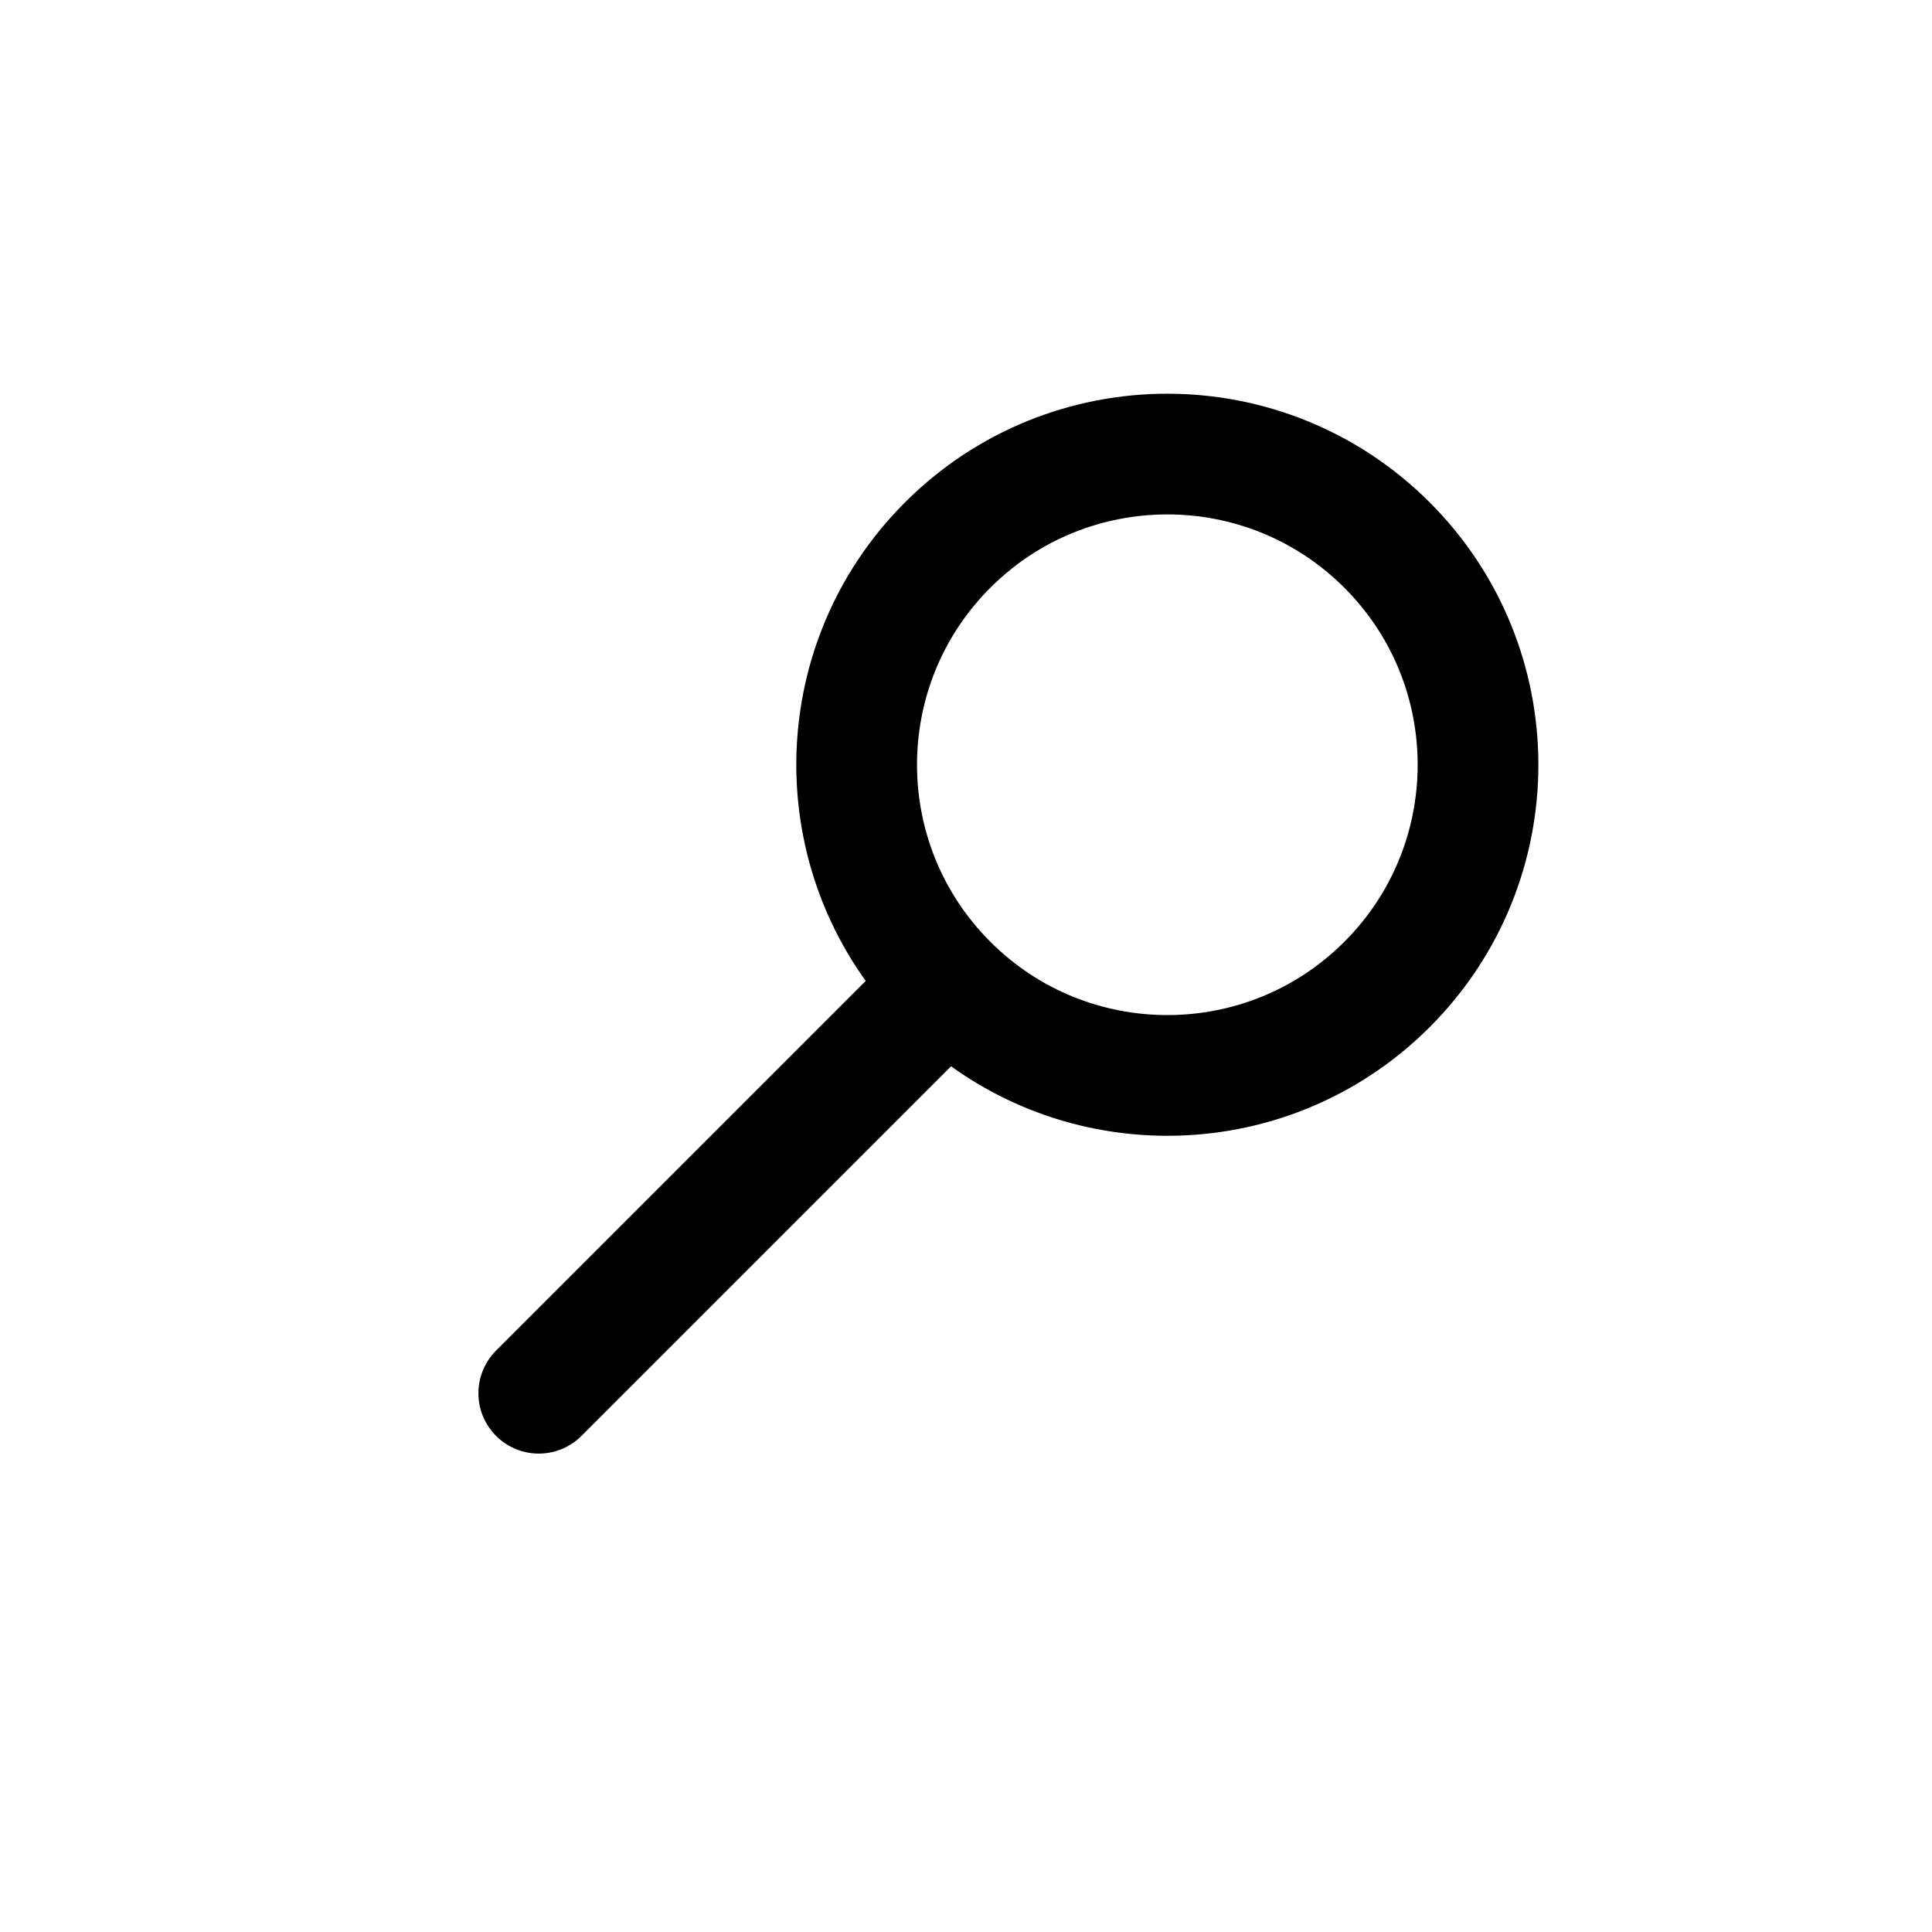
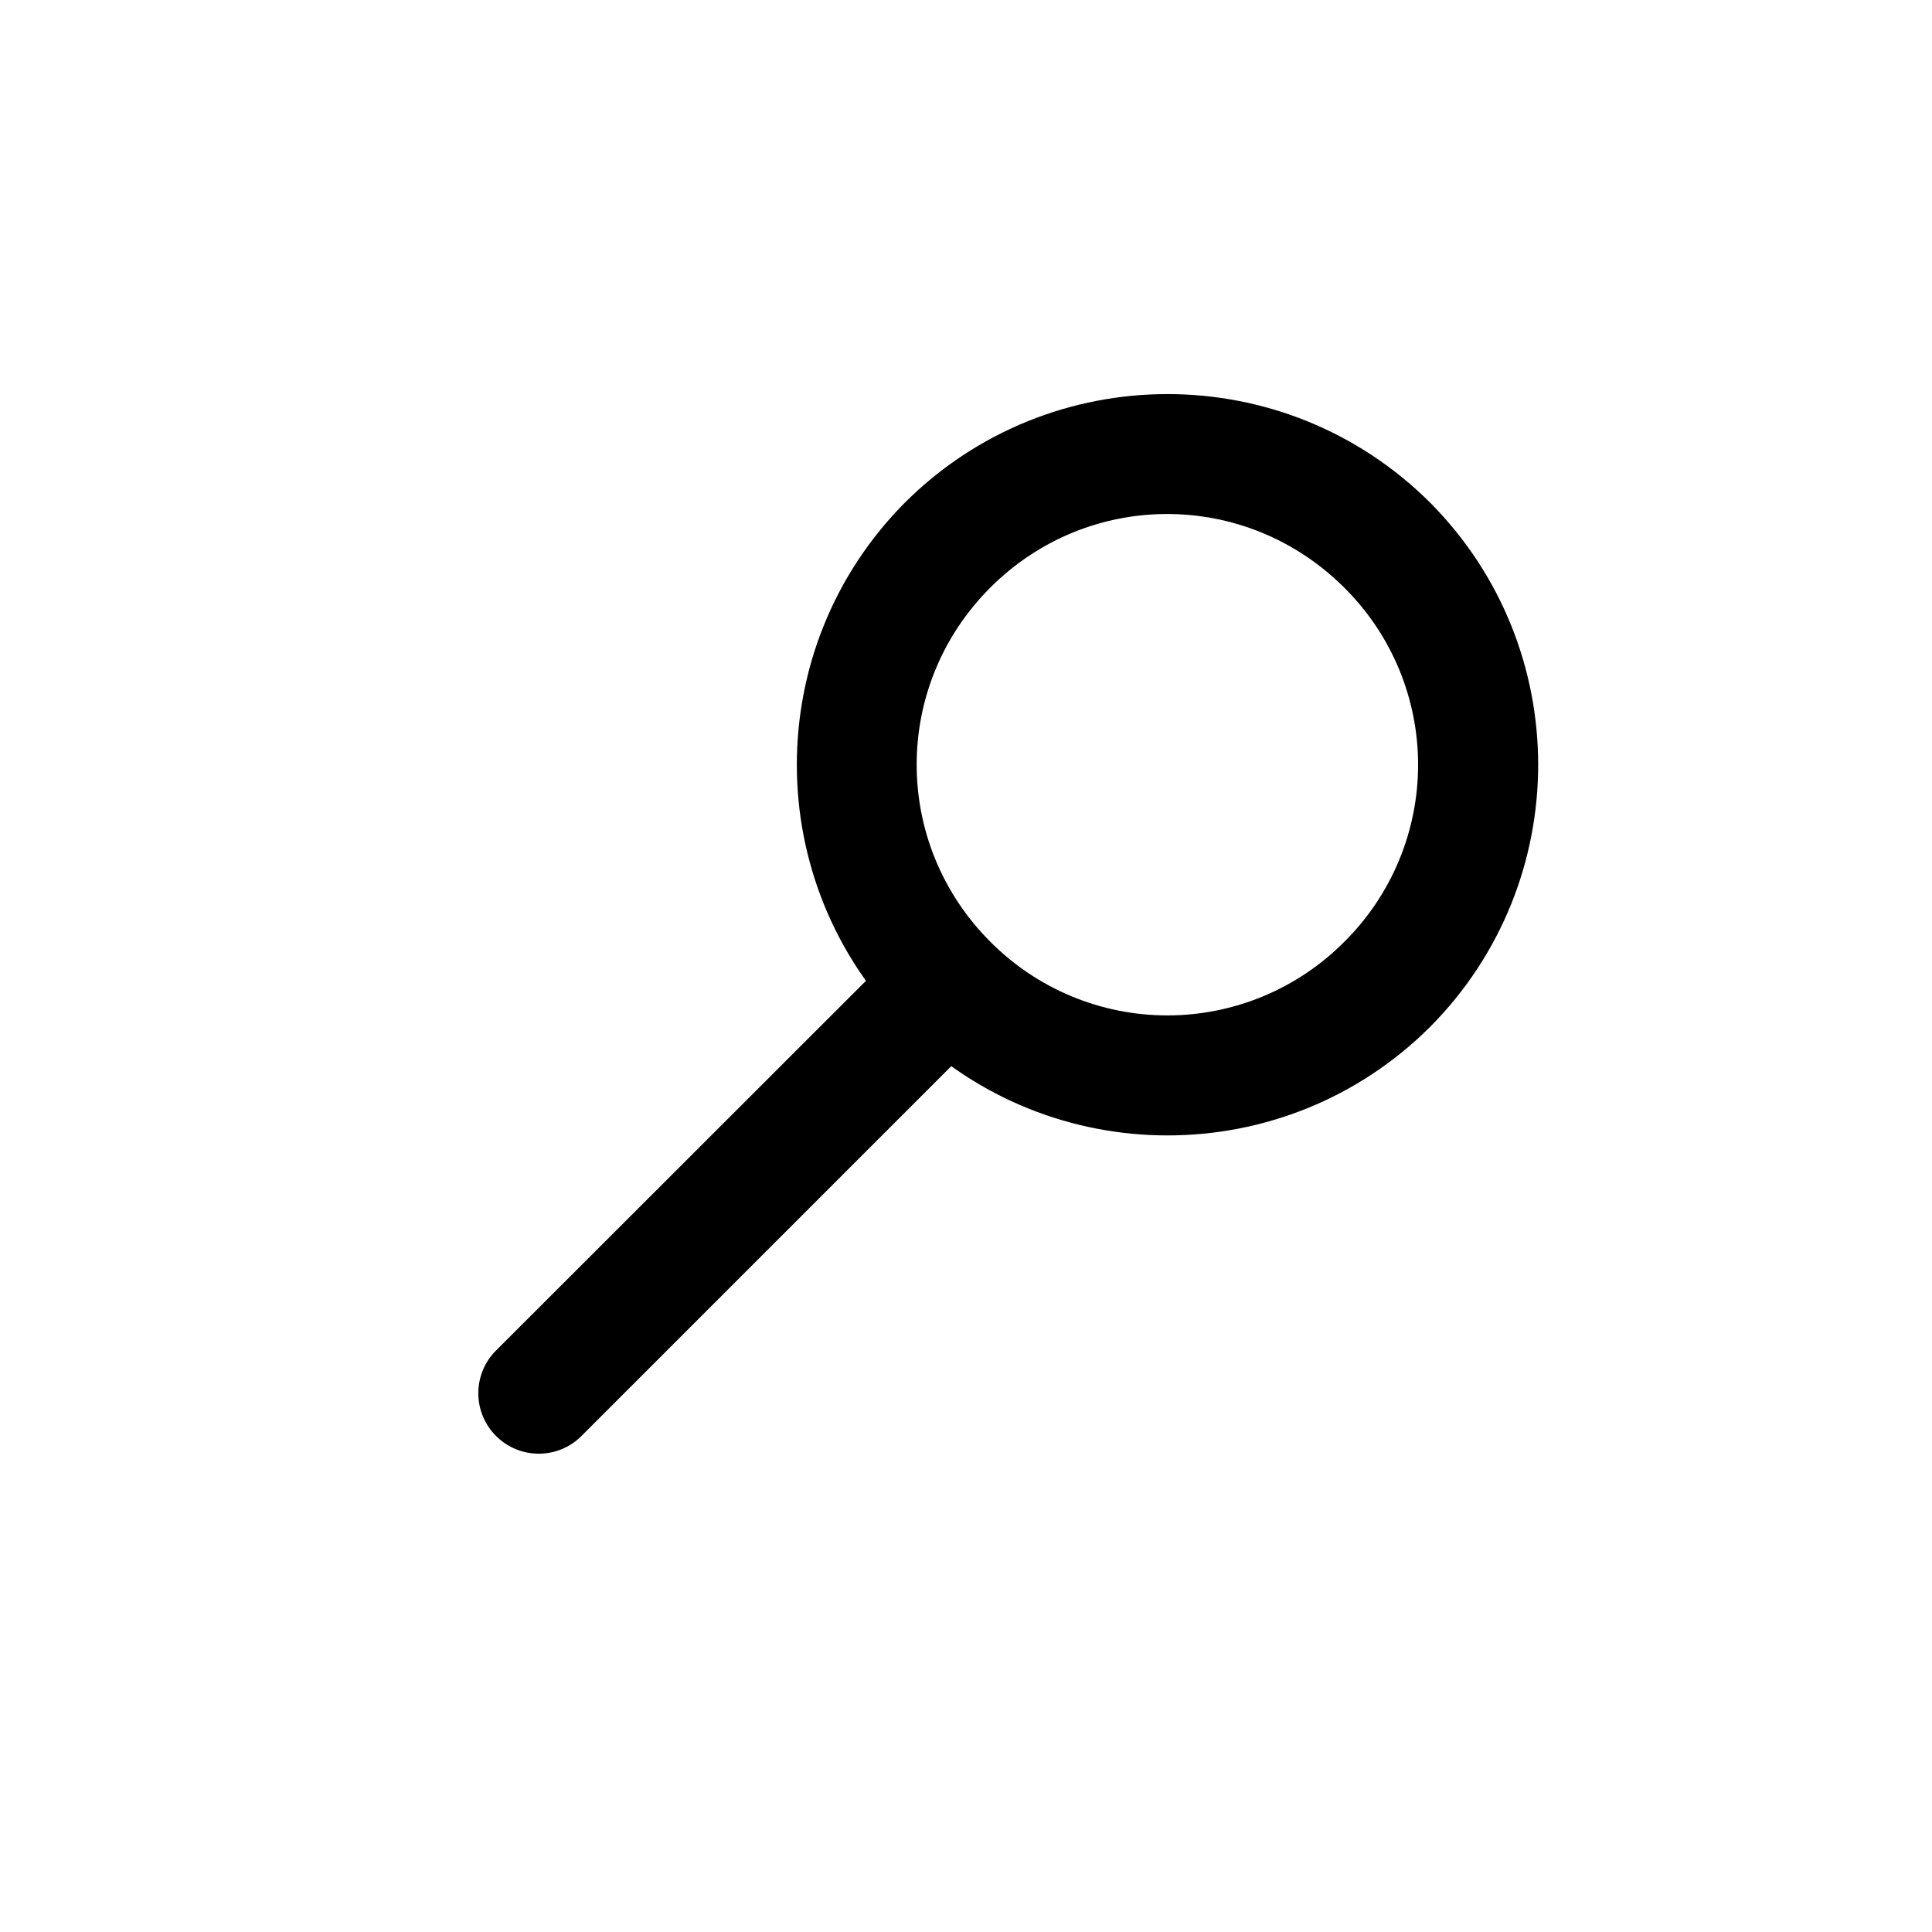
- <svg xmlns="http://www.w3.org/2000/svg" width="64" height="64" viewBox="0 0 16.933 16.933" version="1.1" id="svg1">
-   <defs id="defs1">
-     <clipPath clipPathUnits="userSpaceOnUse" id="clipPath5">
-       <rect style="fill:#23ffff;fill-opacity:0.529;stroke:none;stroke-width:1.587;stroke-dasharray:none;stroke-opacity:1" id="rect6" width="3.045" height="2.674" x="6.279" y="6.038" rx="0" ry="0" transform="matrix(0.8657639,0.5004527,-0.4995474,0.8662866,0,0)" />
-     </clipPath>
-   </defs>
-   <g id="layer1">
-     <circle style="fill:none;fill-opacity:0.129;stroke:#000000;stroke-width:1.058;stroke-dasharray:none" id="path2" cx="2.495" cy="11.974" r="2.723" transform="rotate(-45)" />
-     <path style="fill:#000000;fill-opacity:0.129;stroke:#000000;stroke-width:1.058;stroke-linecap:round;stroke-dasharray:none" d="M 8.132,8.801 4.722,12.211" id="path3" />
+ <svg xmlns="http://www.w3.org/2000/svg" version="1.1" viewBox="0 0 16933 16933">
+   <g fill="#000" color="#000">
+     <path d="M2496 8723a3260 3260 0 00-3252 3252 3260 3260 0 00 3252 3252 3260 3260 0 00 3252-3252 3260 3260 0 00-3252-3252zm0 1056c1218 0 2193 978 2193 2196a2185 2185 0 01-2193 2193 2187 2187 0 01-2195-2193c0-1218 977-2196 2195-2196" style="-inkscape-stroke:none" transform="rotate(-45)" />
+     <path d="M8133 8271a529 529 0 00-375 157l-3410 3408a529 529 0 00 0 750 529 529 0 00 748 0l3410-3410a529 529 0 00 0-748 529 529 0 00-373-157" style="-inkscape-stroke:none" />
  </g>
</svg>
